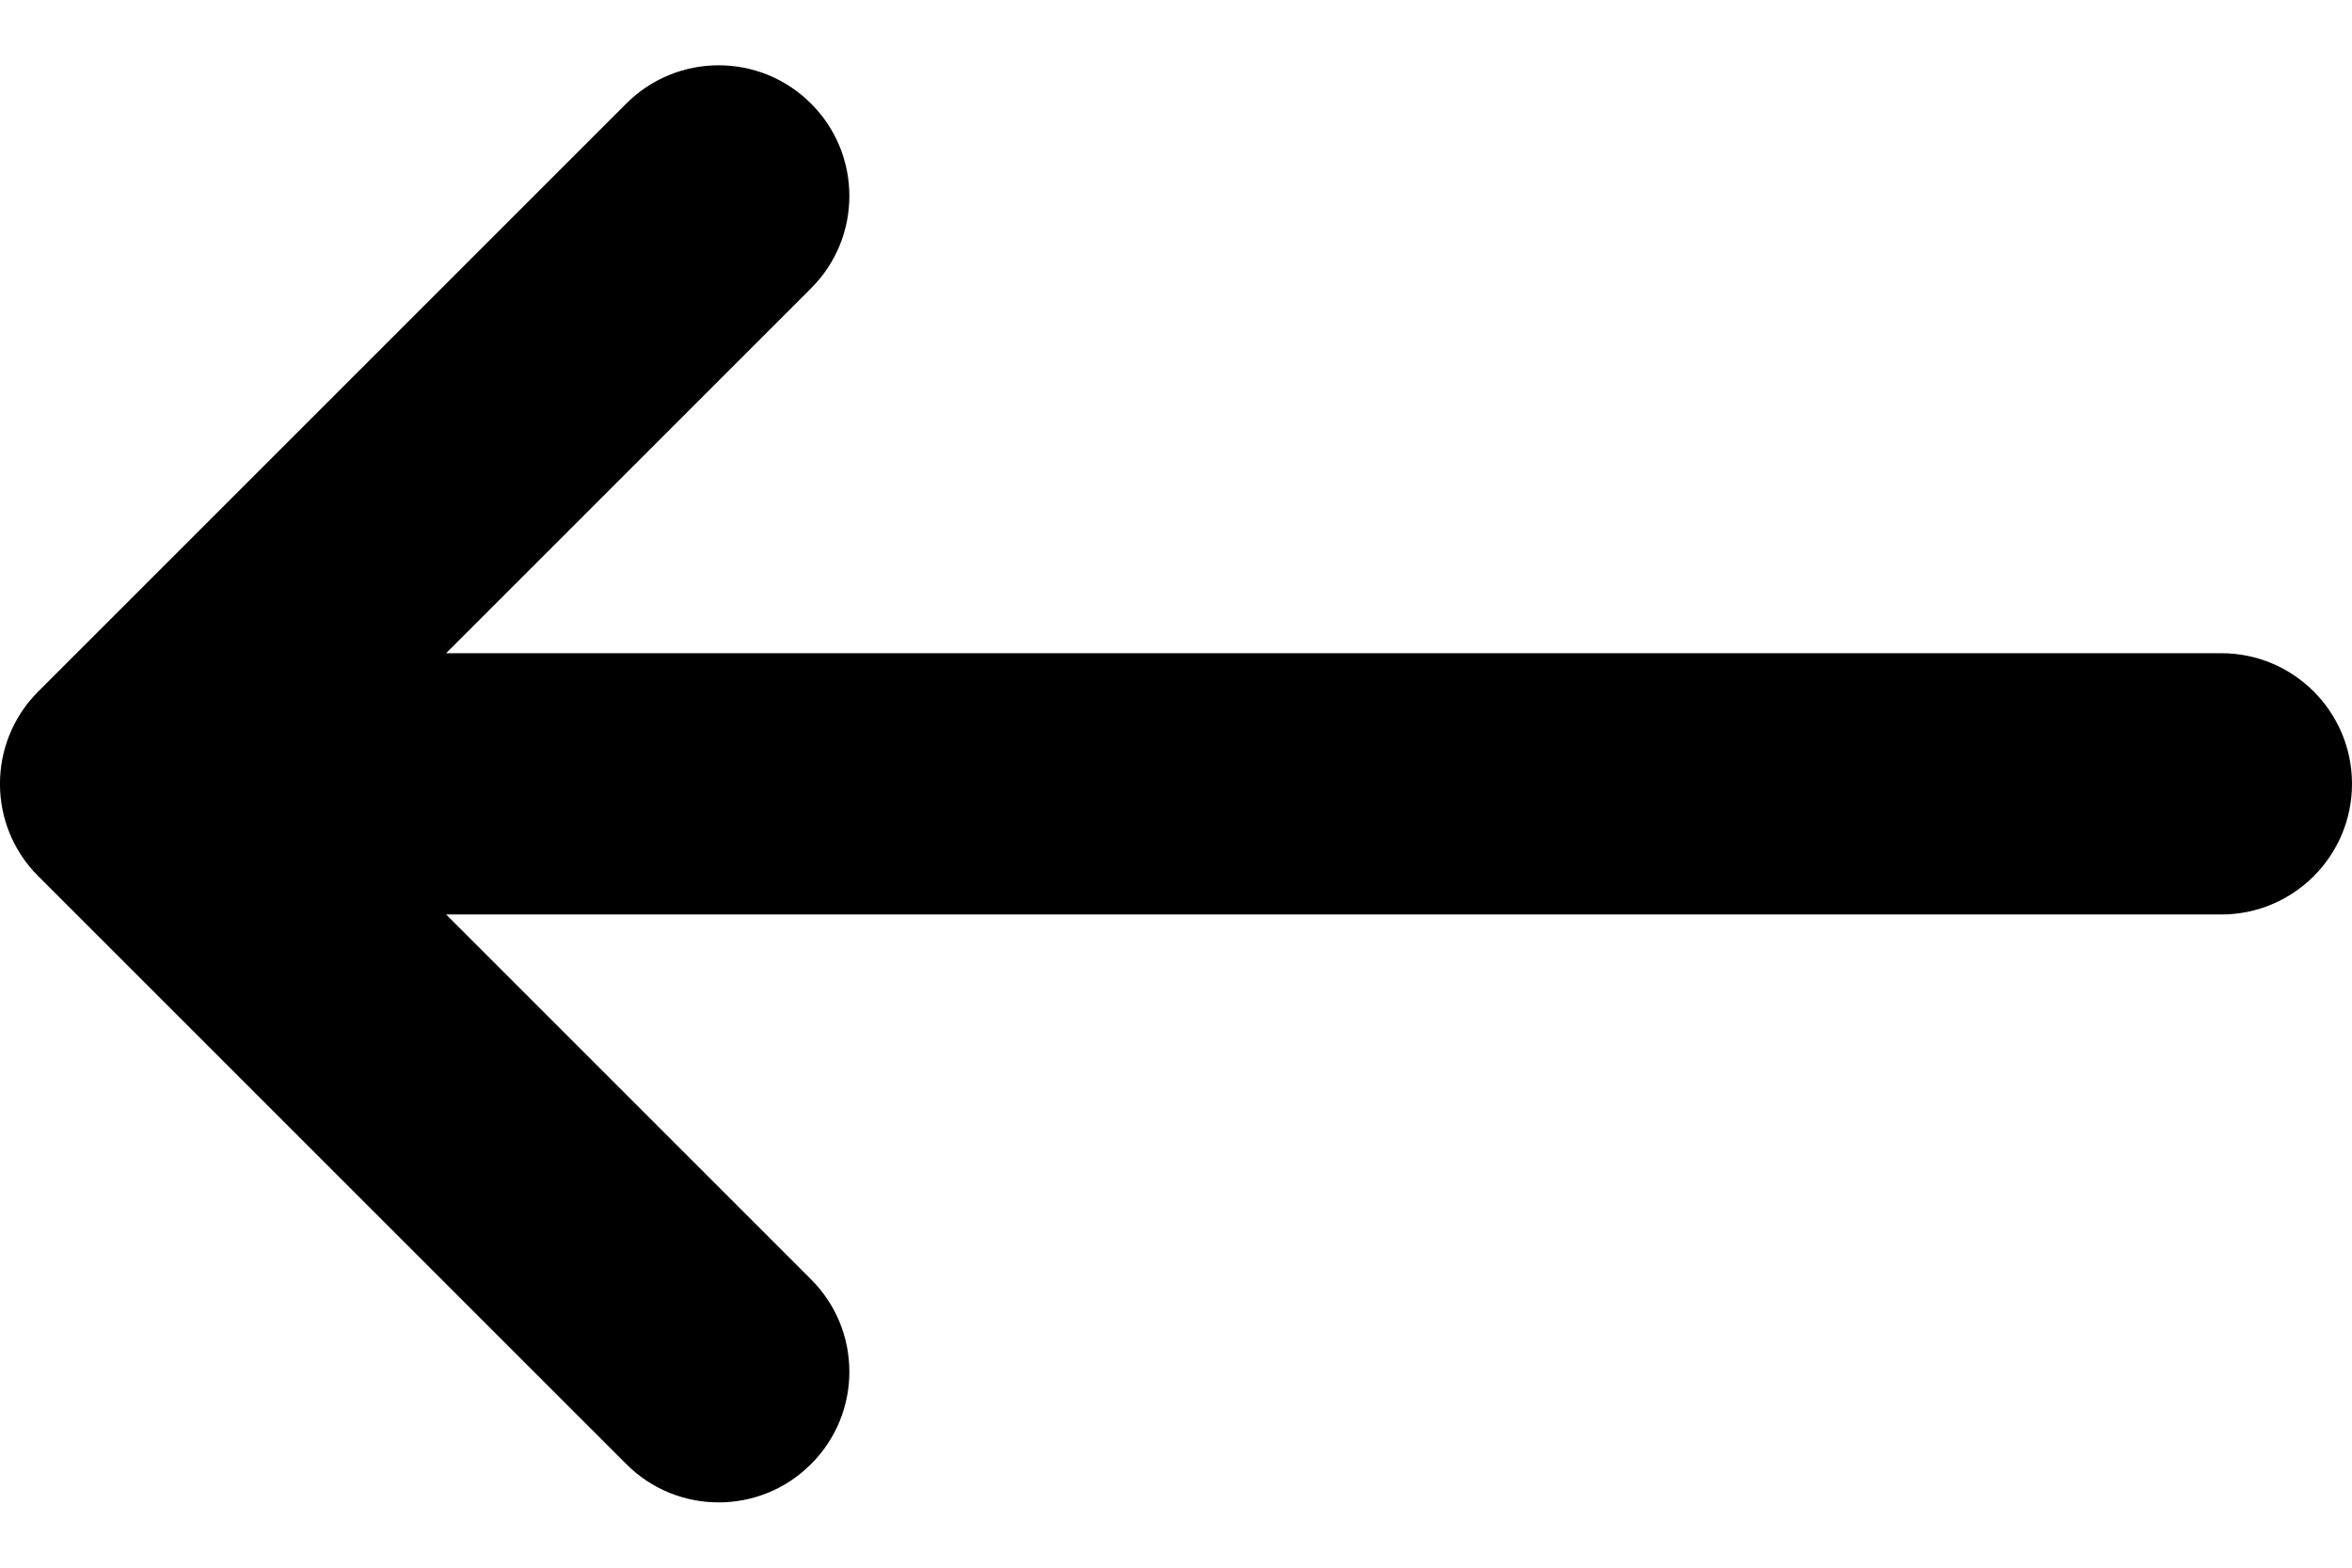
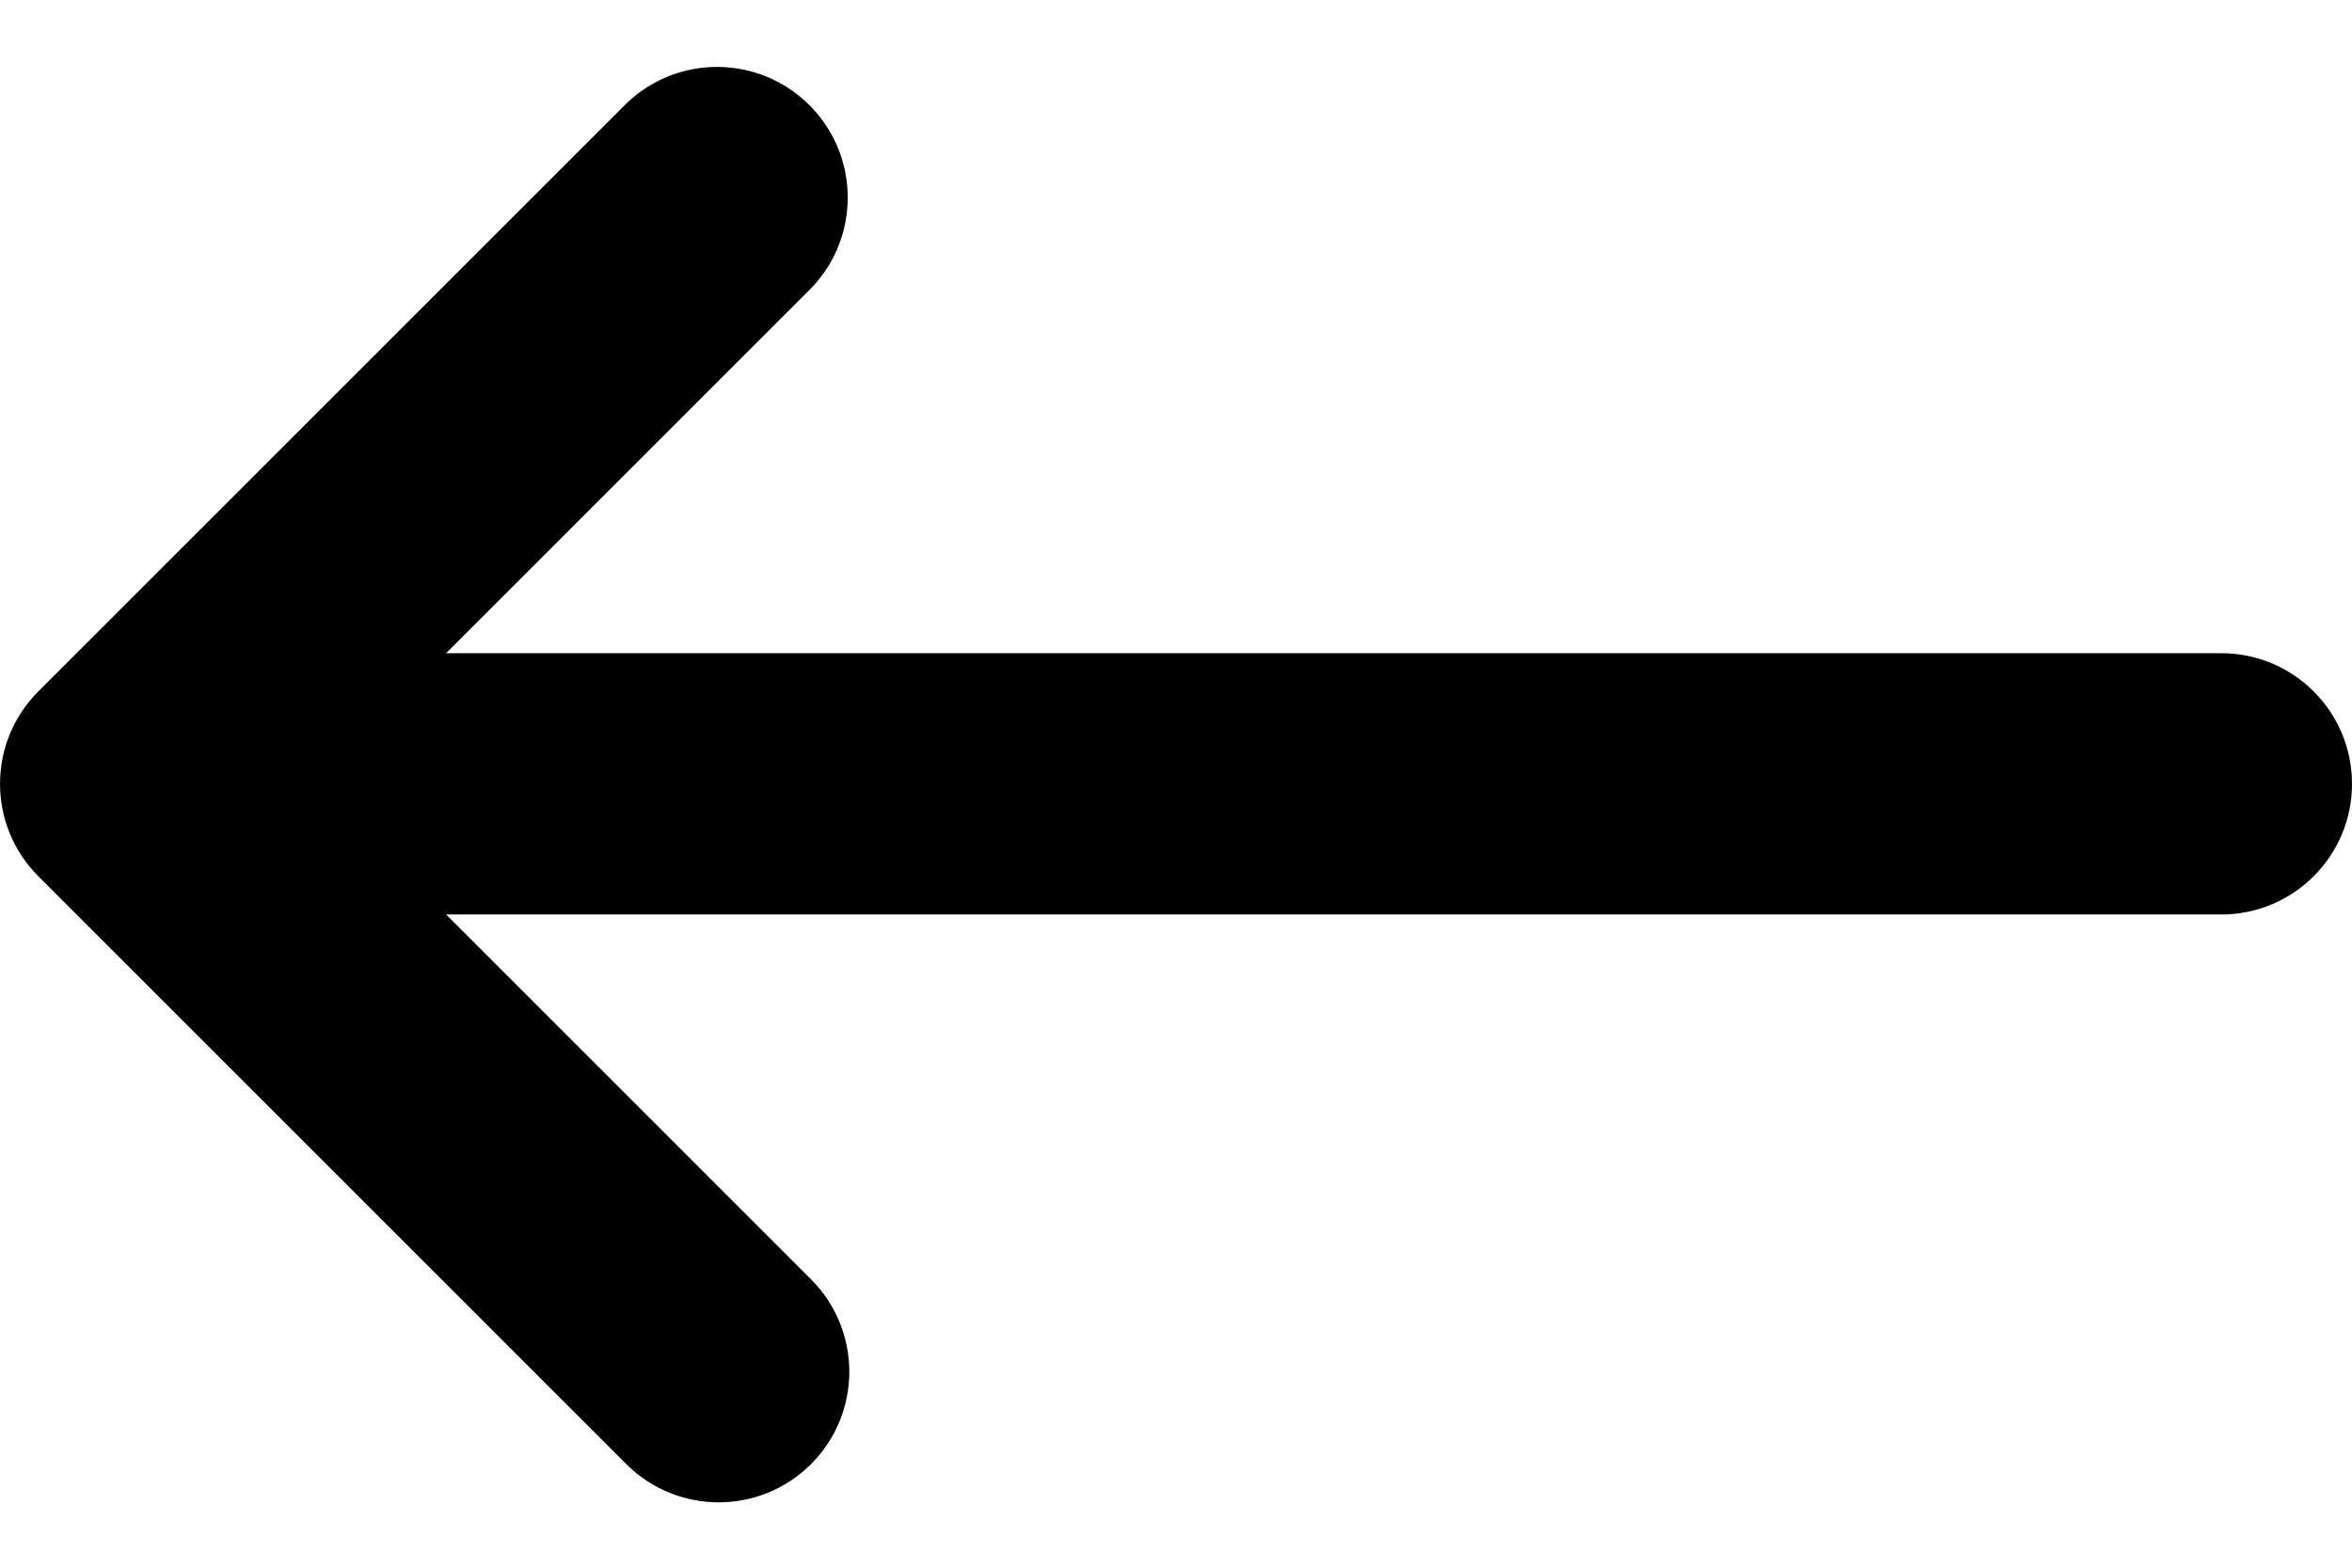
- <svg xmlns="http://www.w3.org/2000/svg" width="18" height="12" viewBox="0 0 18 12">
-   <path fill-rule="evenodd" clip-rule="evenodd" d="M6.207 11.207C5.817 11.598 5.183 11.598 4.793 11.207L0.293 6.707C-0.098 6.317 -0.098 5.683 0.293 5.293L4.793 0.793C5.183 0.402 5.817 0.402 6.207 0.793C6.598 1.183 6.598 1.817 6.207 2.207L3.414 5L17 5C17.552 5 18 5.448 18 6C18 6.552 17.552 7 17 7L3.414 7L6.207 9.793C6.598 10.183 6.598 10.817 6.207 11.207Z" />
+ <svg xmlns="http://www.w3.org/2000/svg" width="18" height="12">
+   <path fill-rule="evenodd" clip-rule="evenodd" d="M6.207 11.207a1 1 0 01-1.414 0l-4.5-4.5a1 1 0 010-1.414l4.5-4.5a1 1 0 011.414 1.414L3.414 5H17a1 1 0 110 2H3.414l2.793 2.793a1 1 0 010 1.414z" />
</svg>
